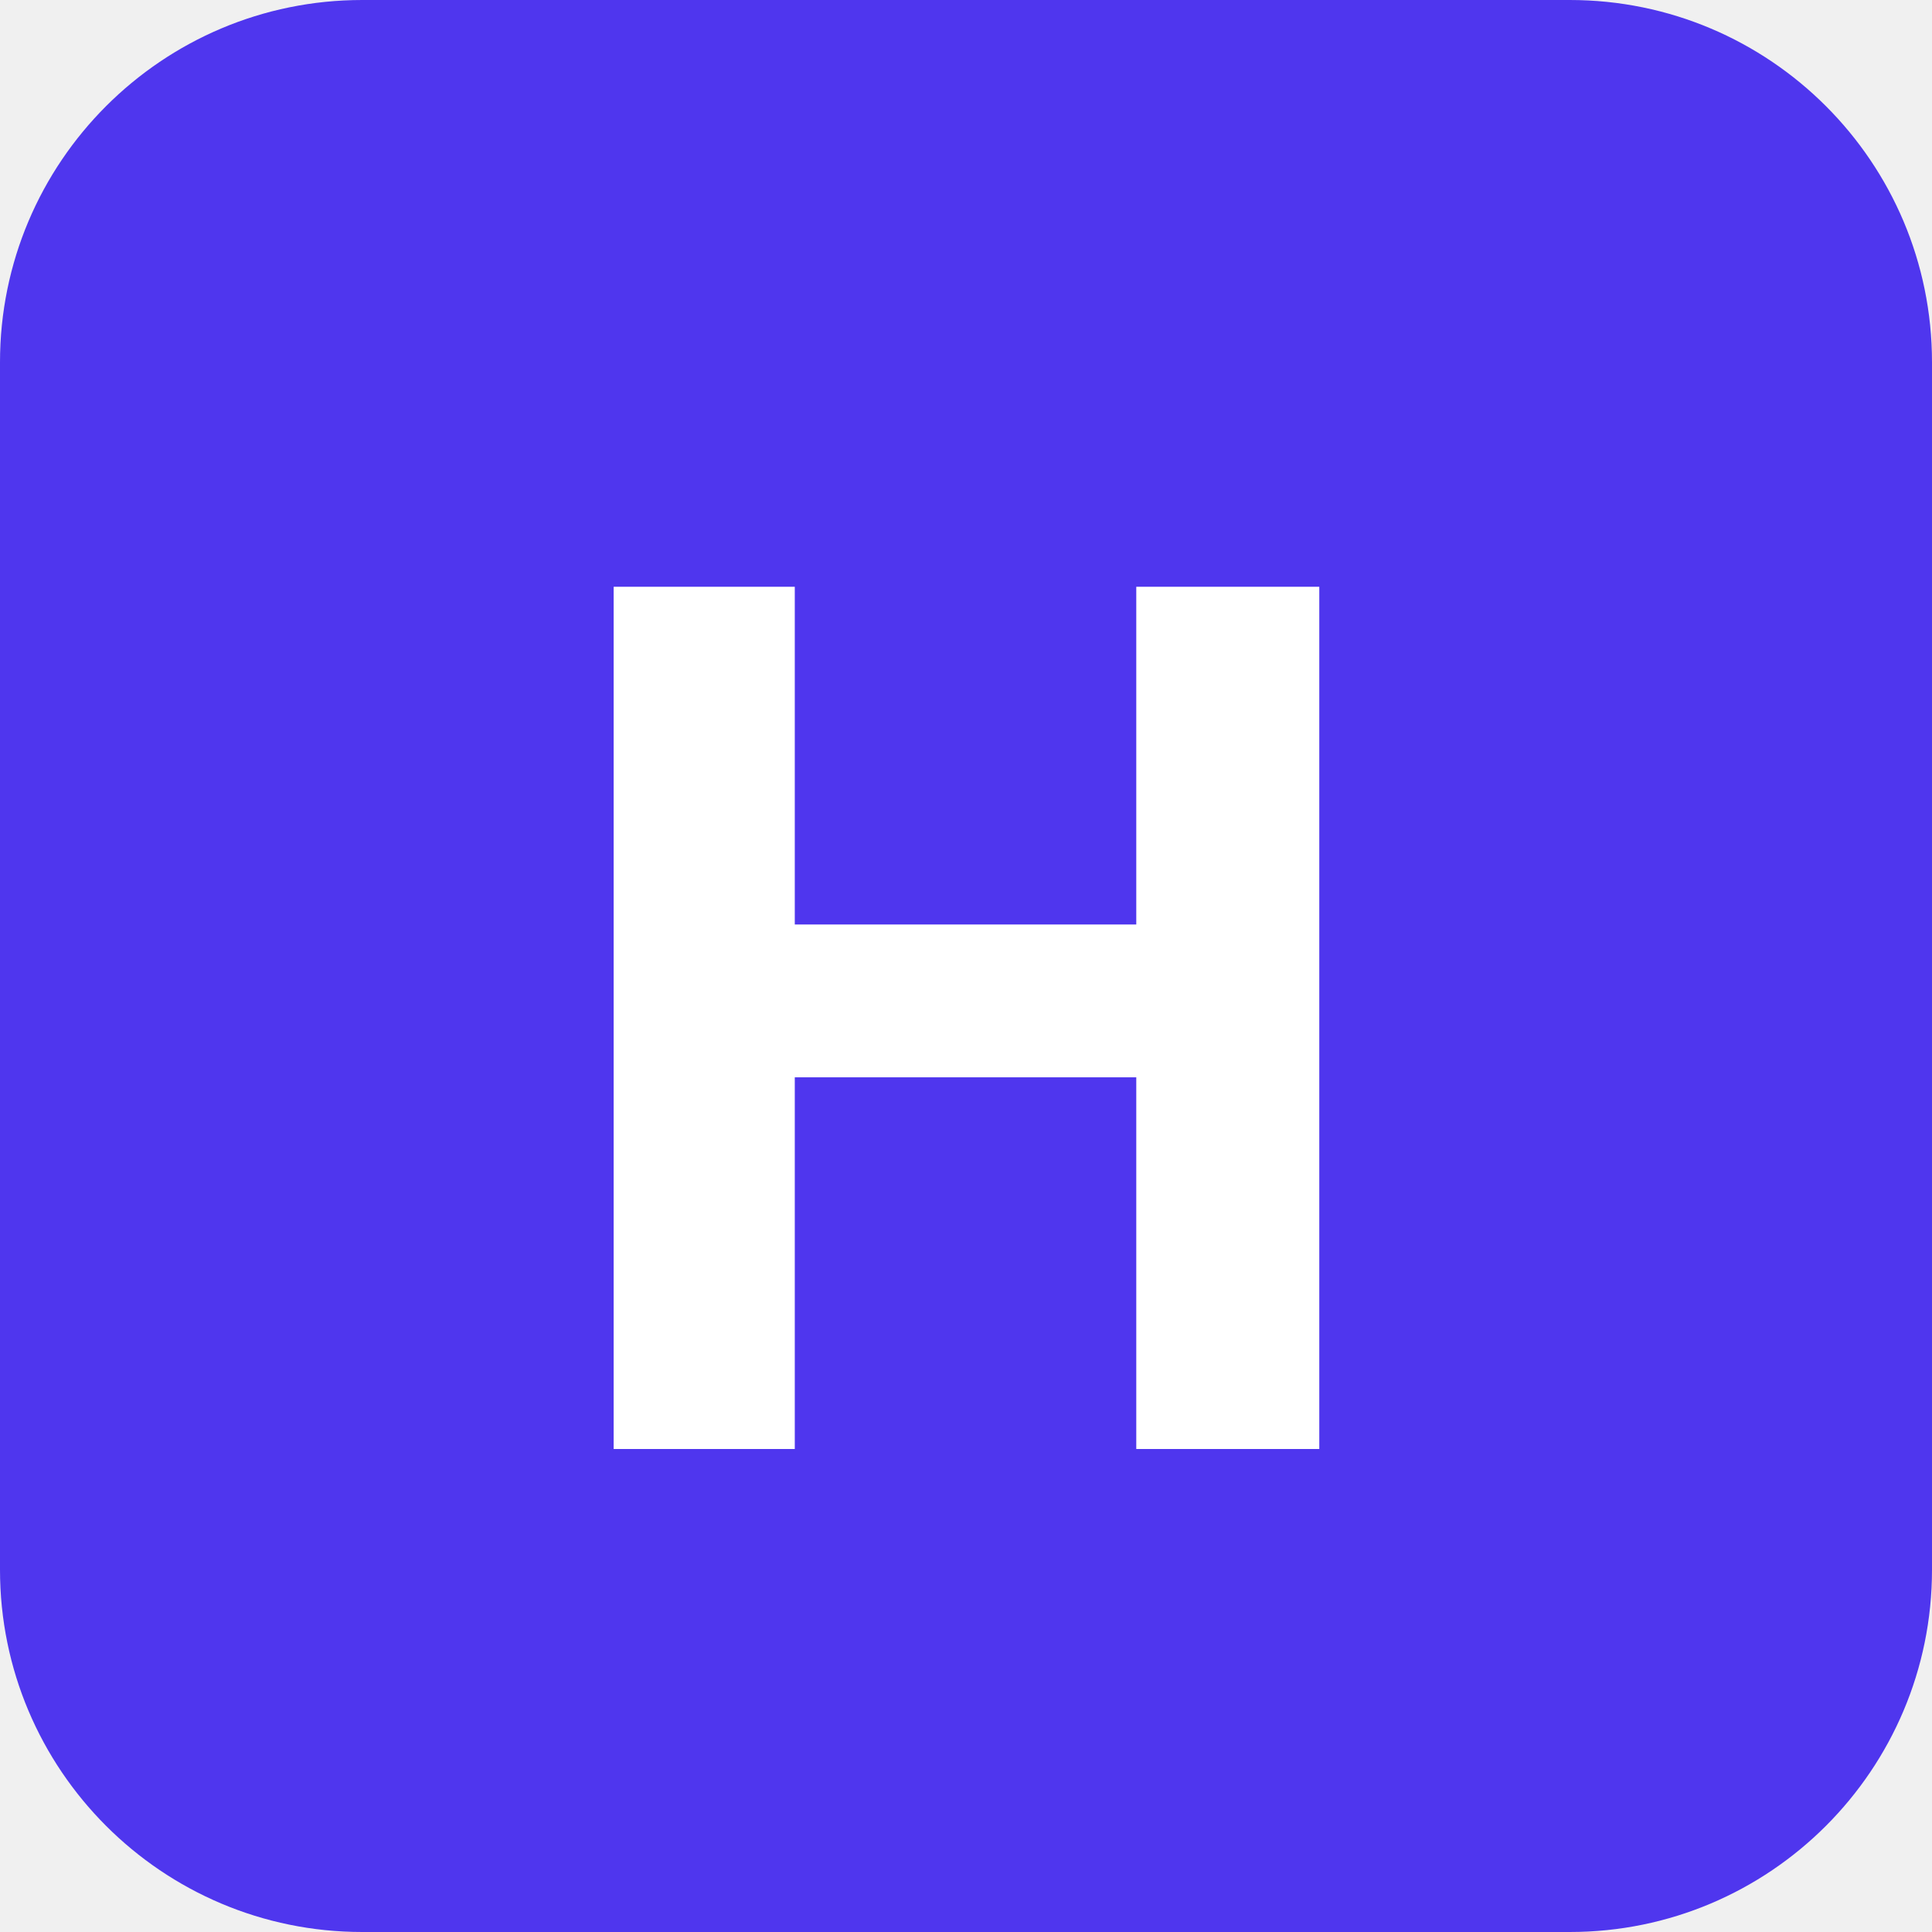
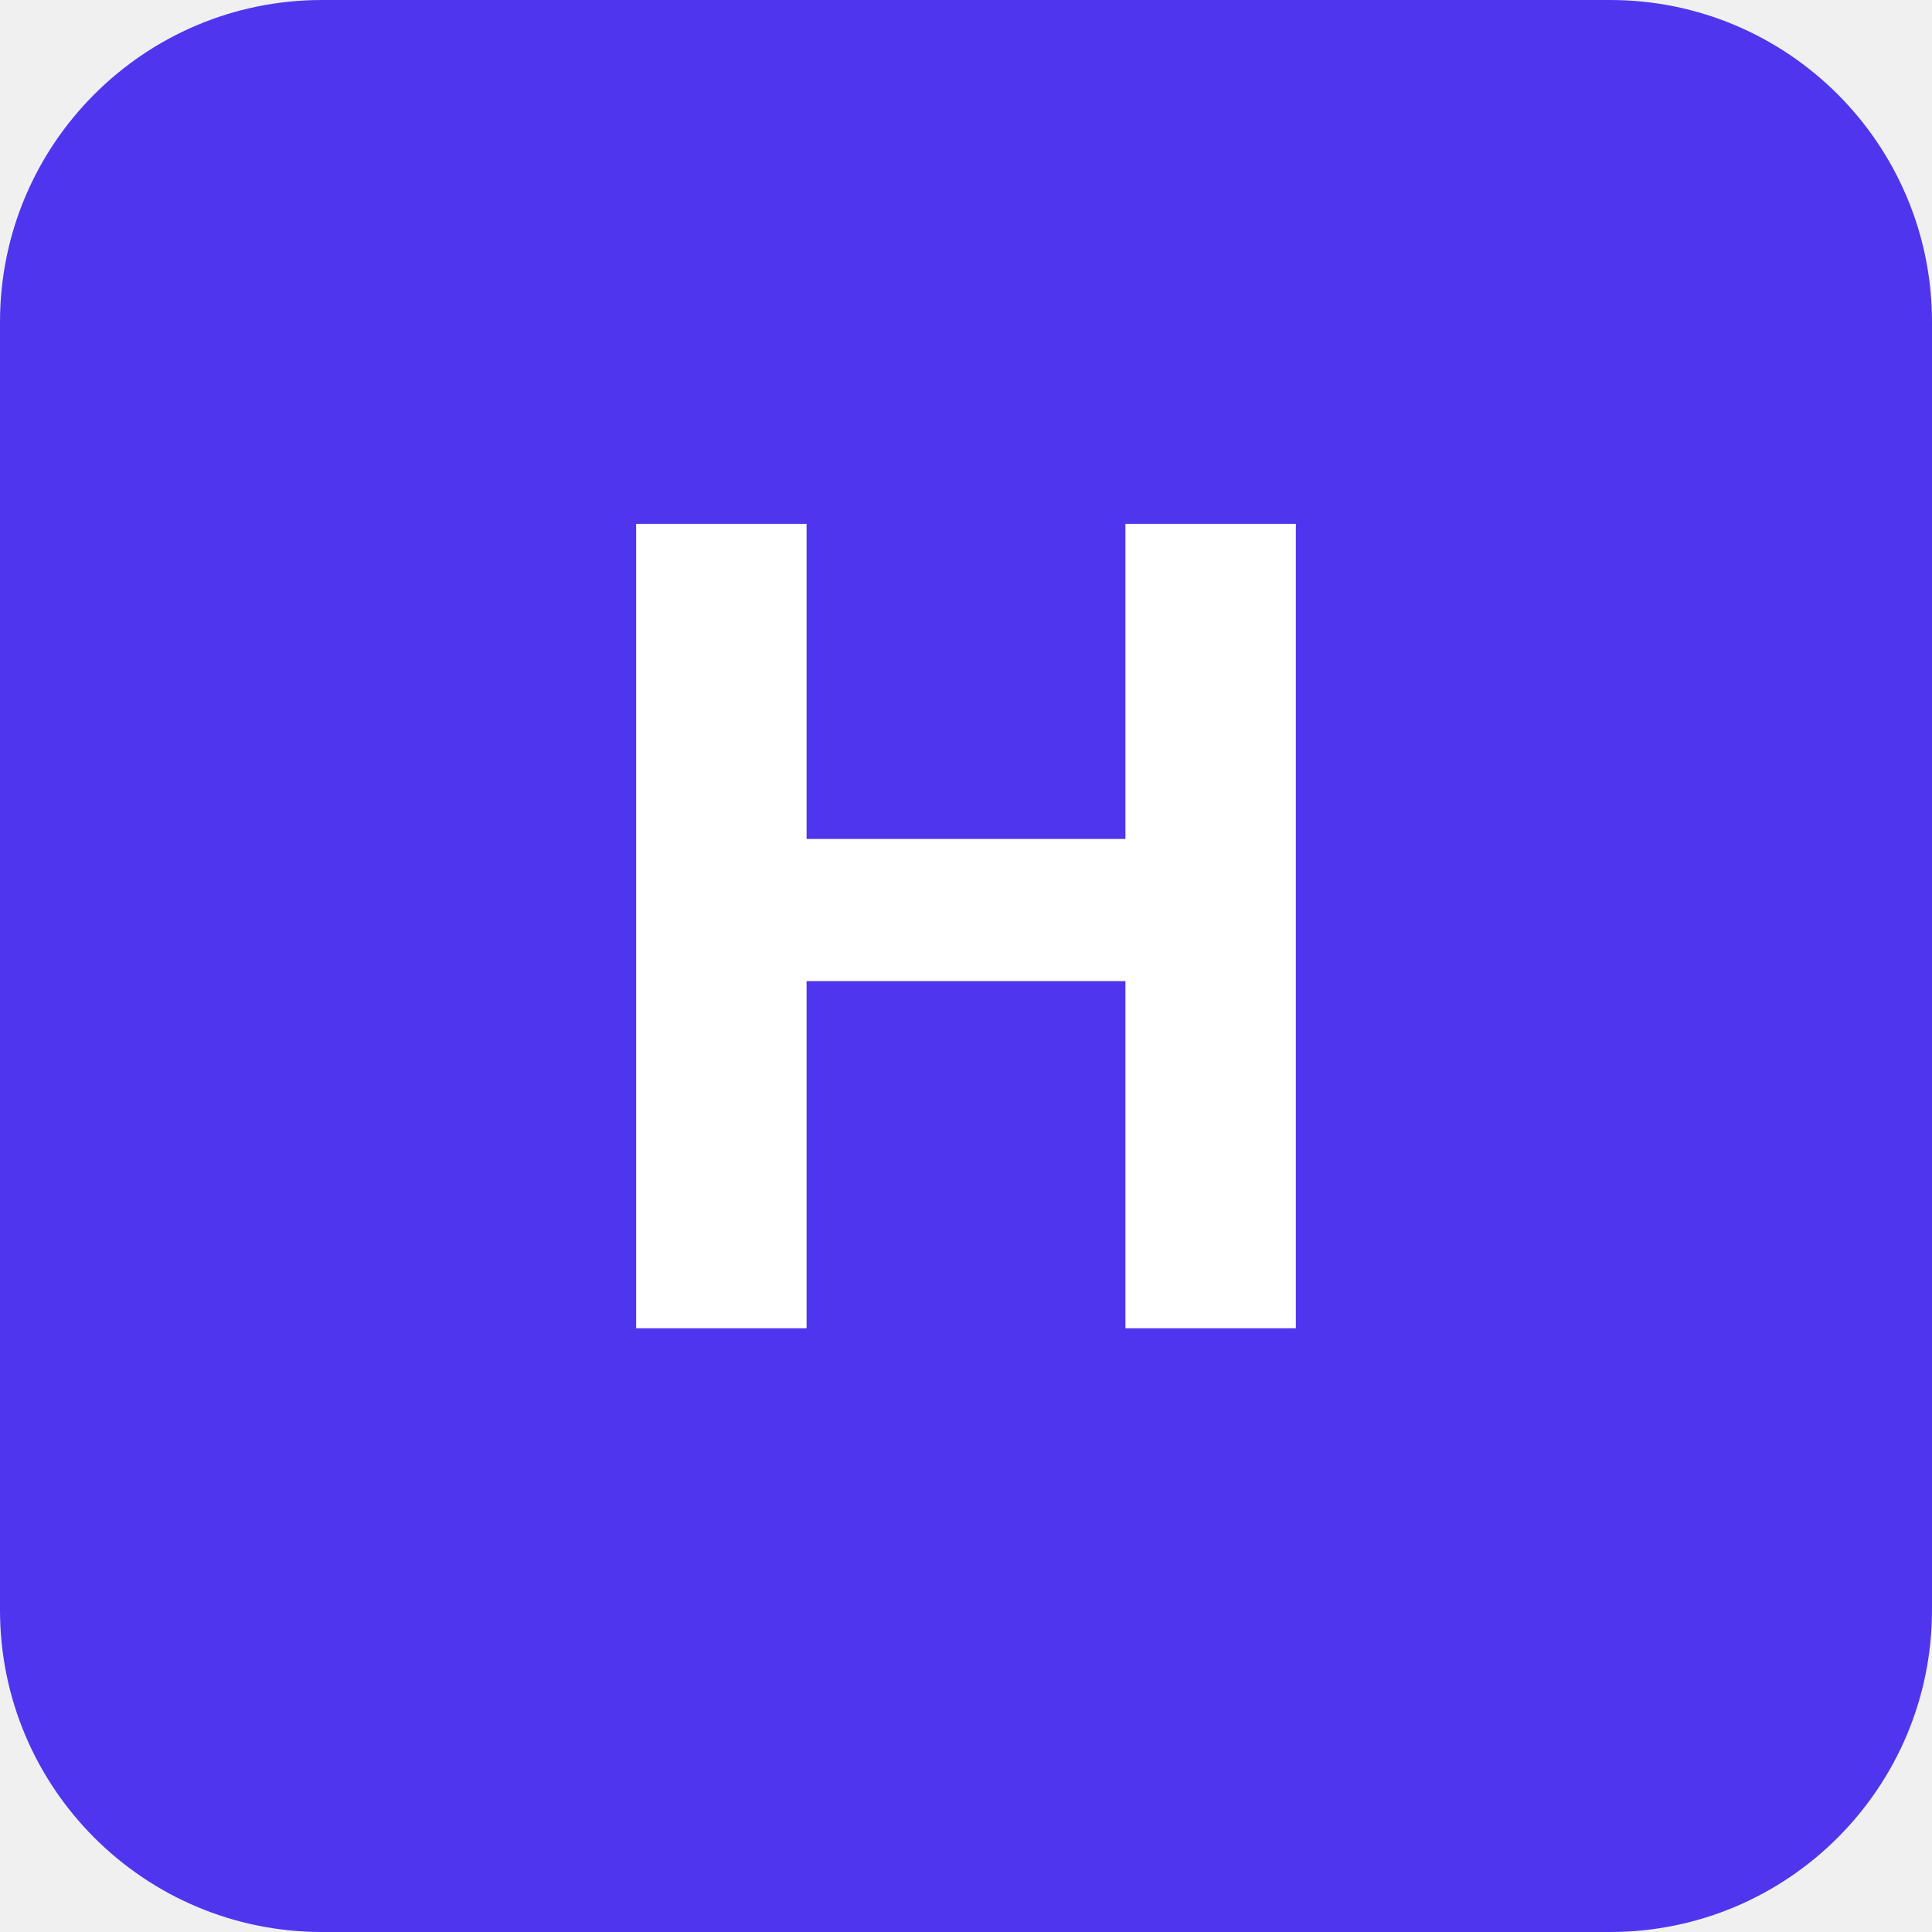
- <svg xmlns="http://www.w3.org/2000/svg" width="16" height="16" viewBox="0 0 16 16">
-   <rect width="16" height="16" rx="3" fill="#4F36EE" />
-   <text x="8" y="12" text-anchor="middle" fill="white" font-size="10" font-weight="bold" font-family="sans-serif">H</text>
+ <svg xmlns="http://www.w3.org/2000/svg" width="48" height="48" viewBox="0 0 48 48">
+   <rect width="48" height="48" rx="8" fill="#4F36EE" />
+   <text x="24" y="33" text-anchor="middle" fill="white" font-size="28" font-weight="bold" font-family="sans-serif">H</text>
</svg>
